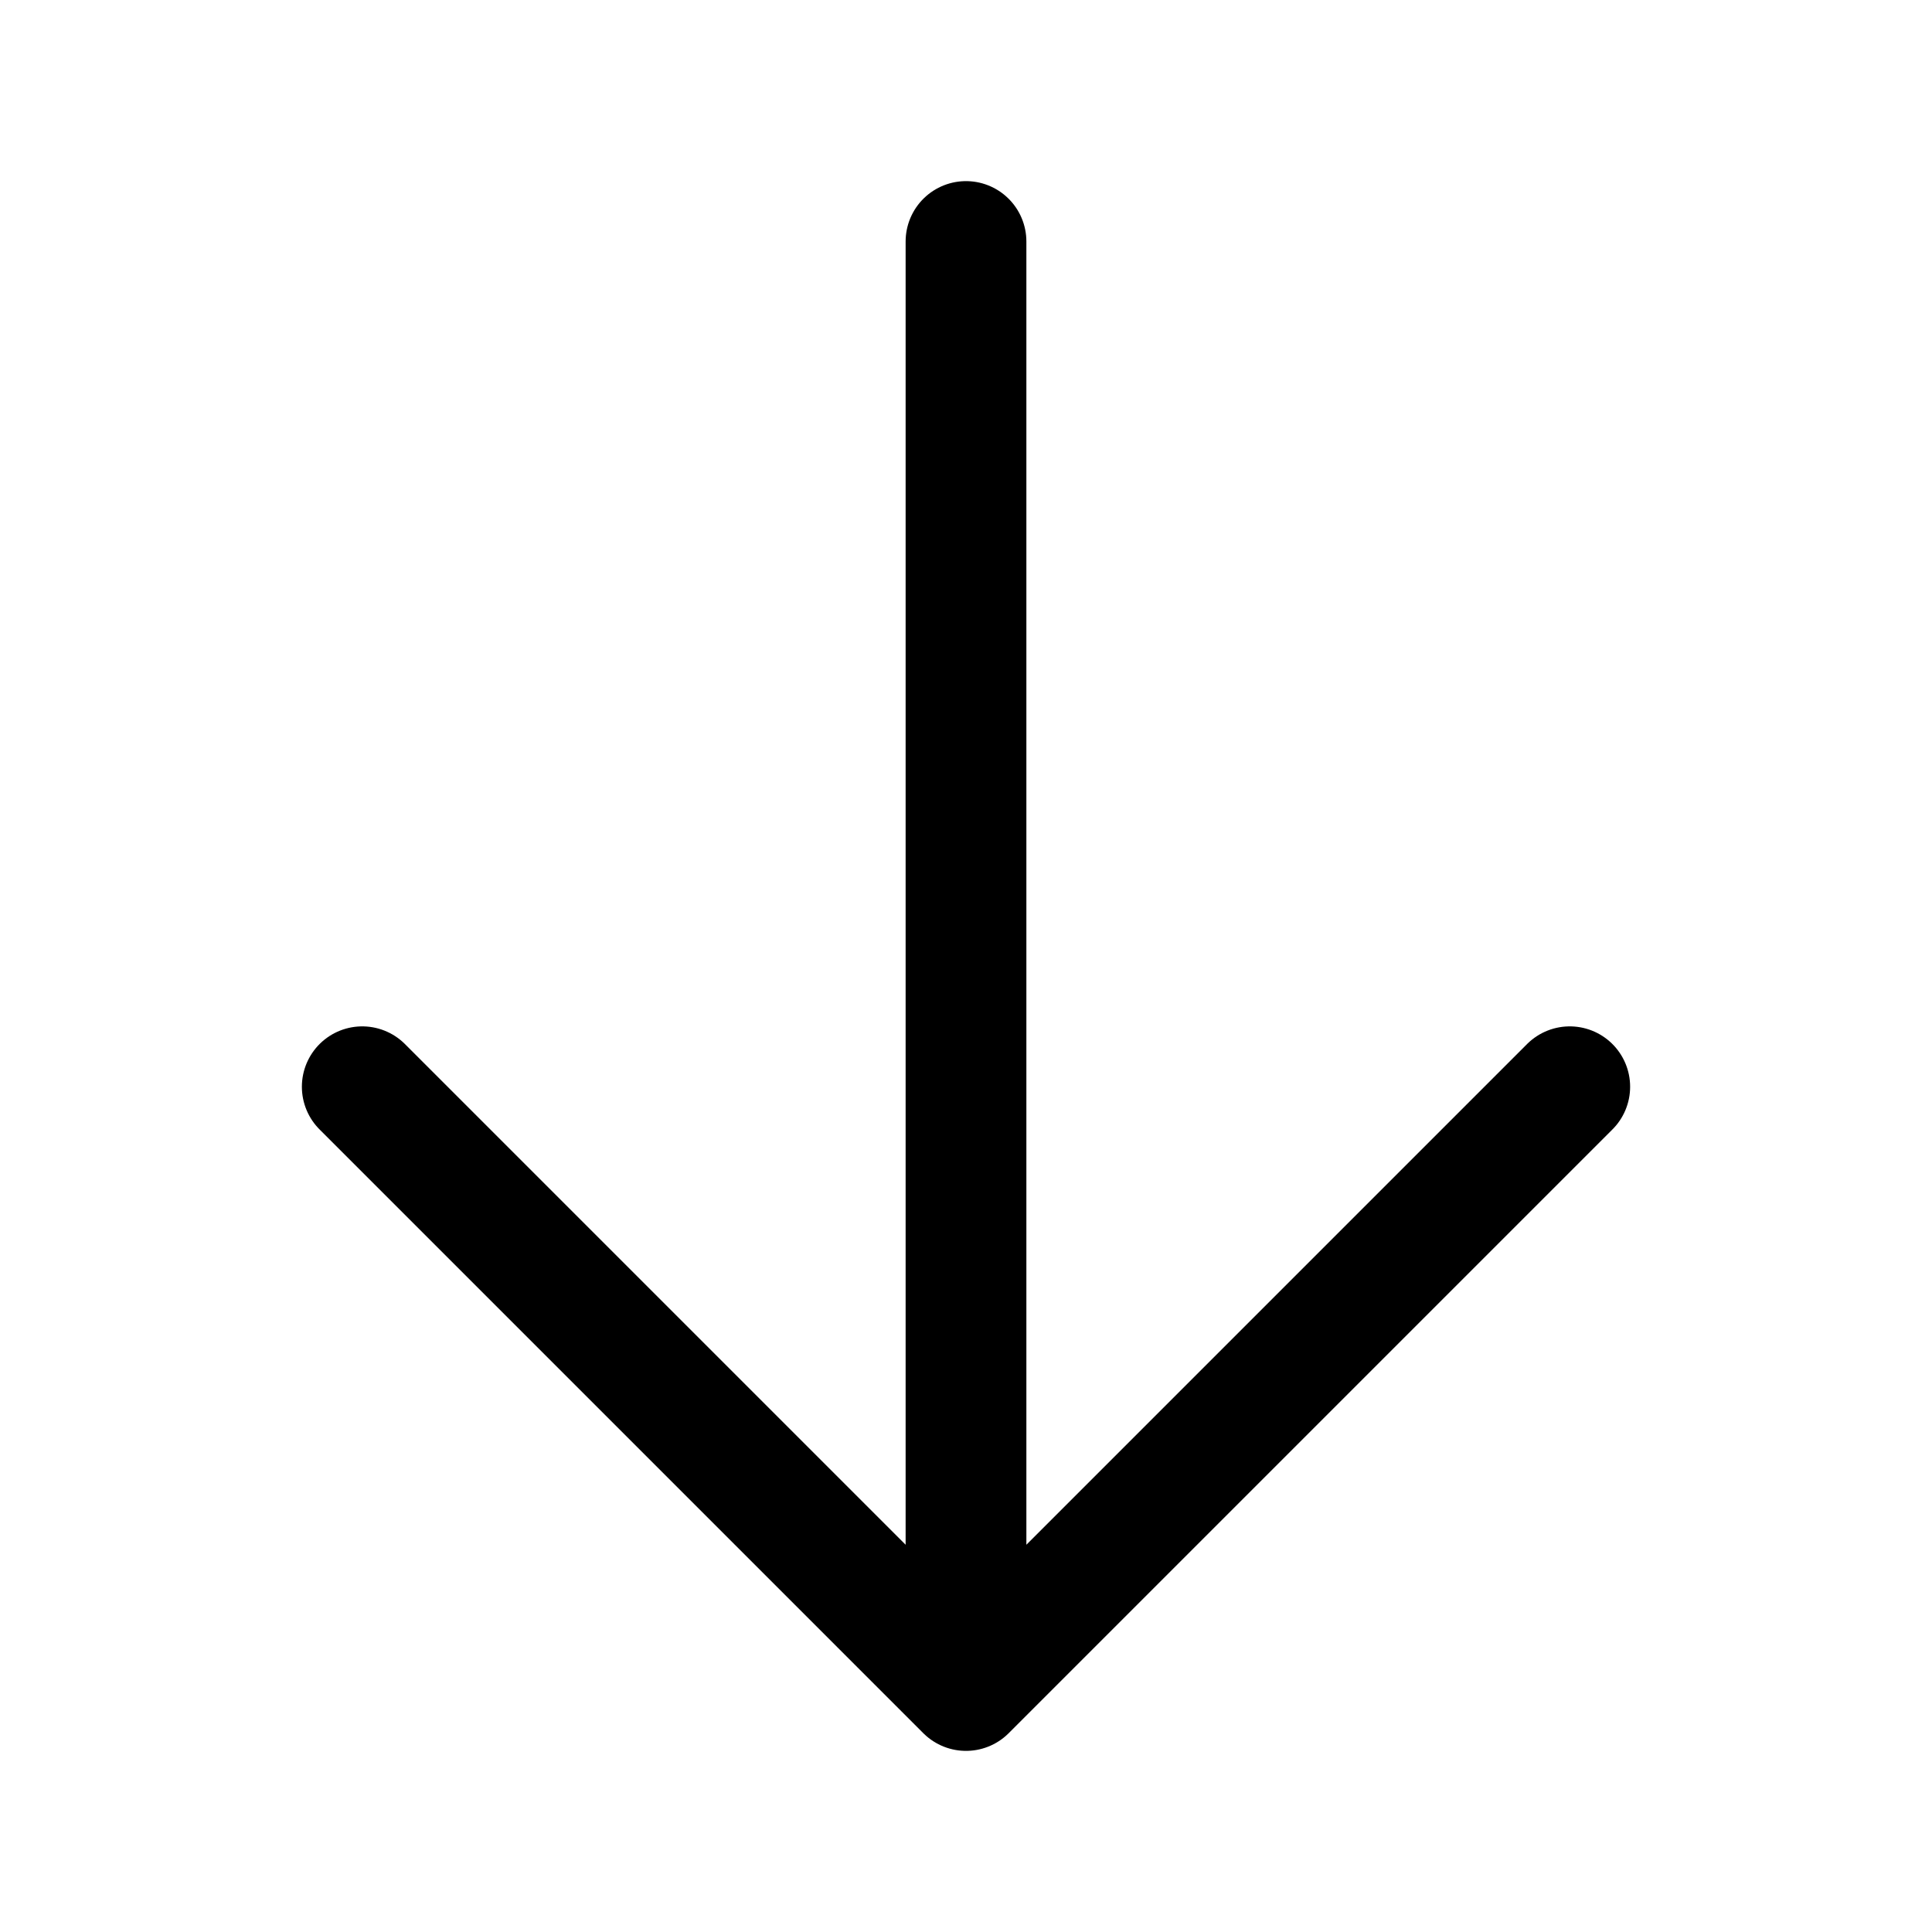
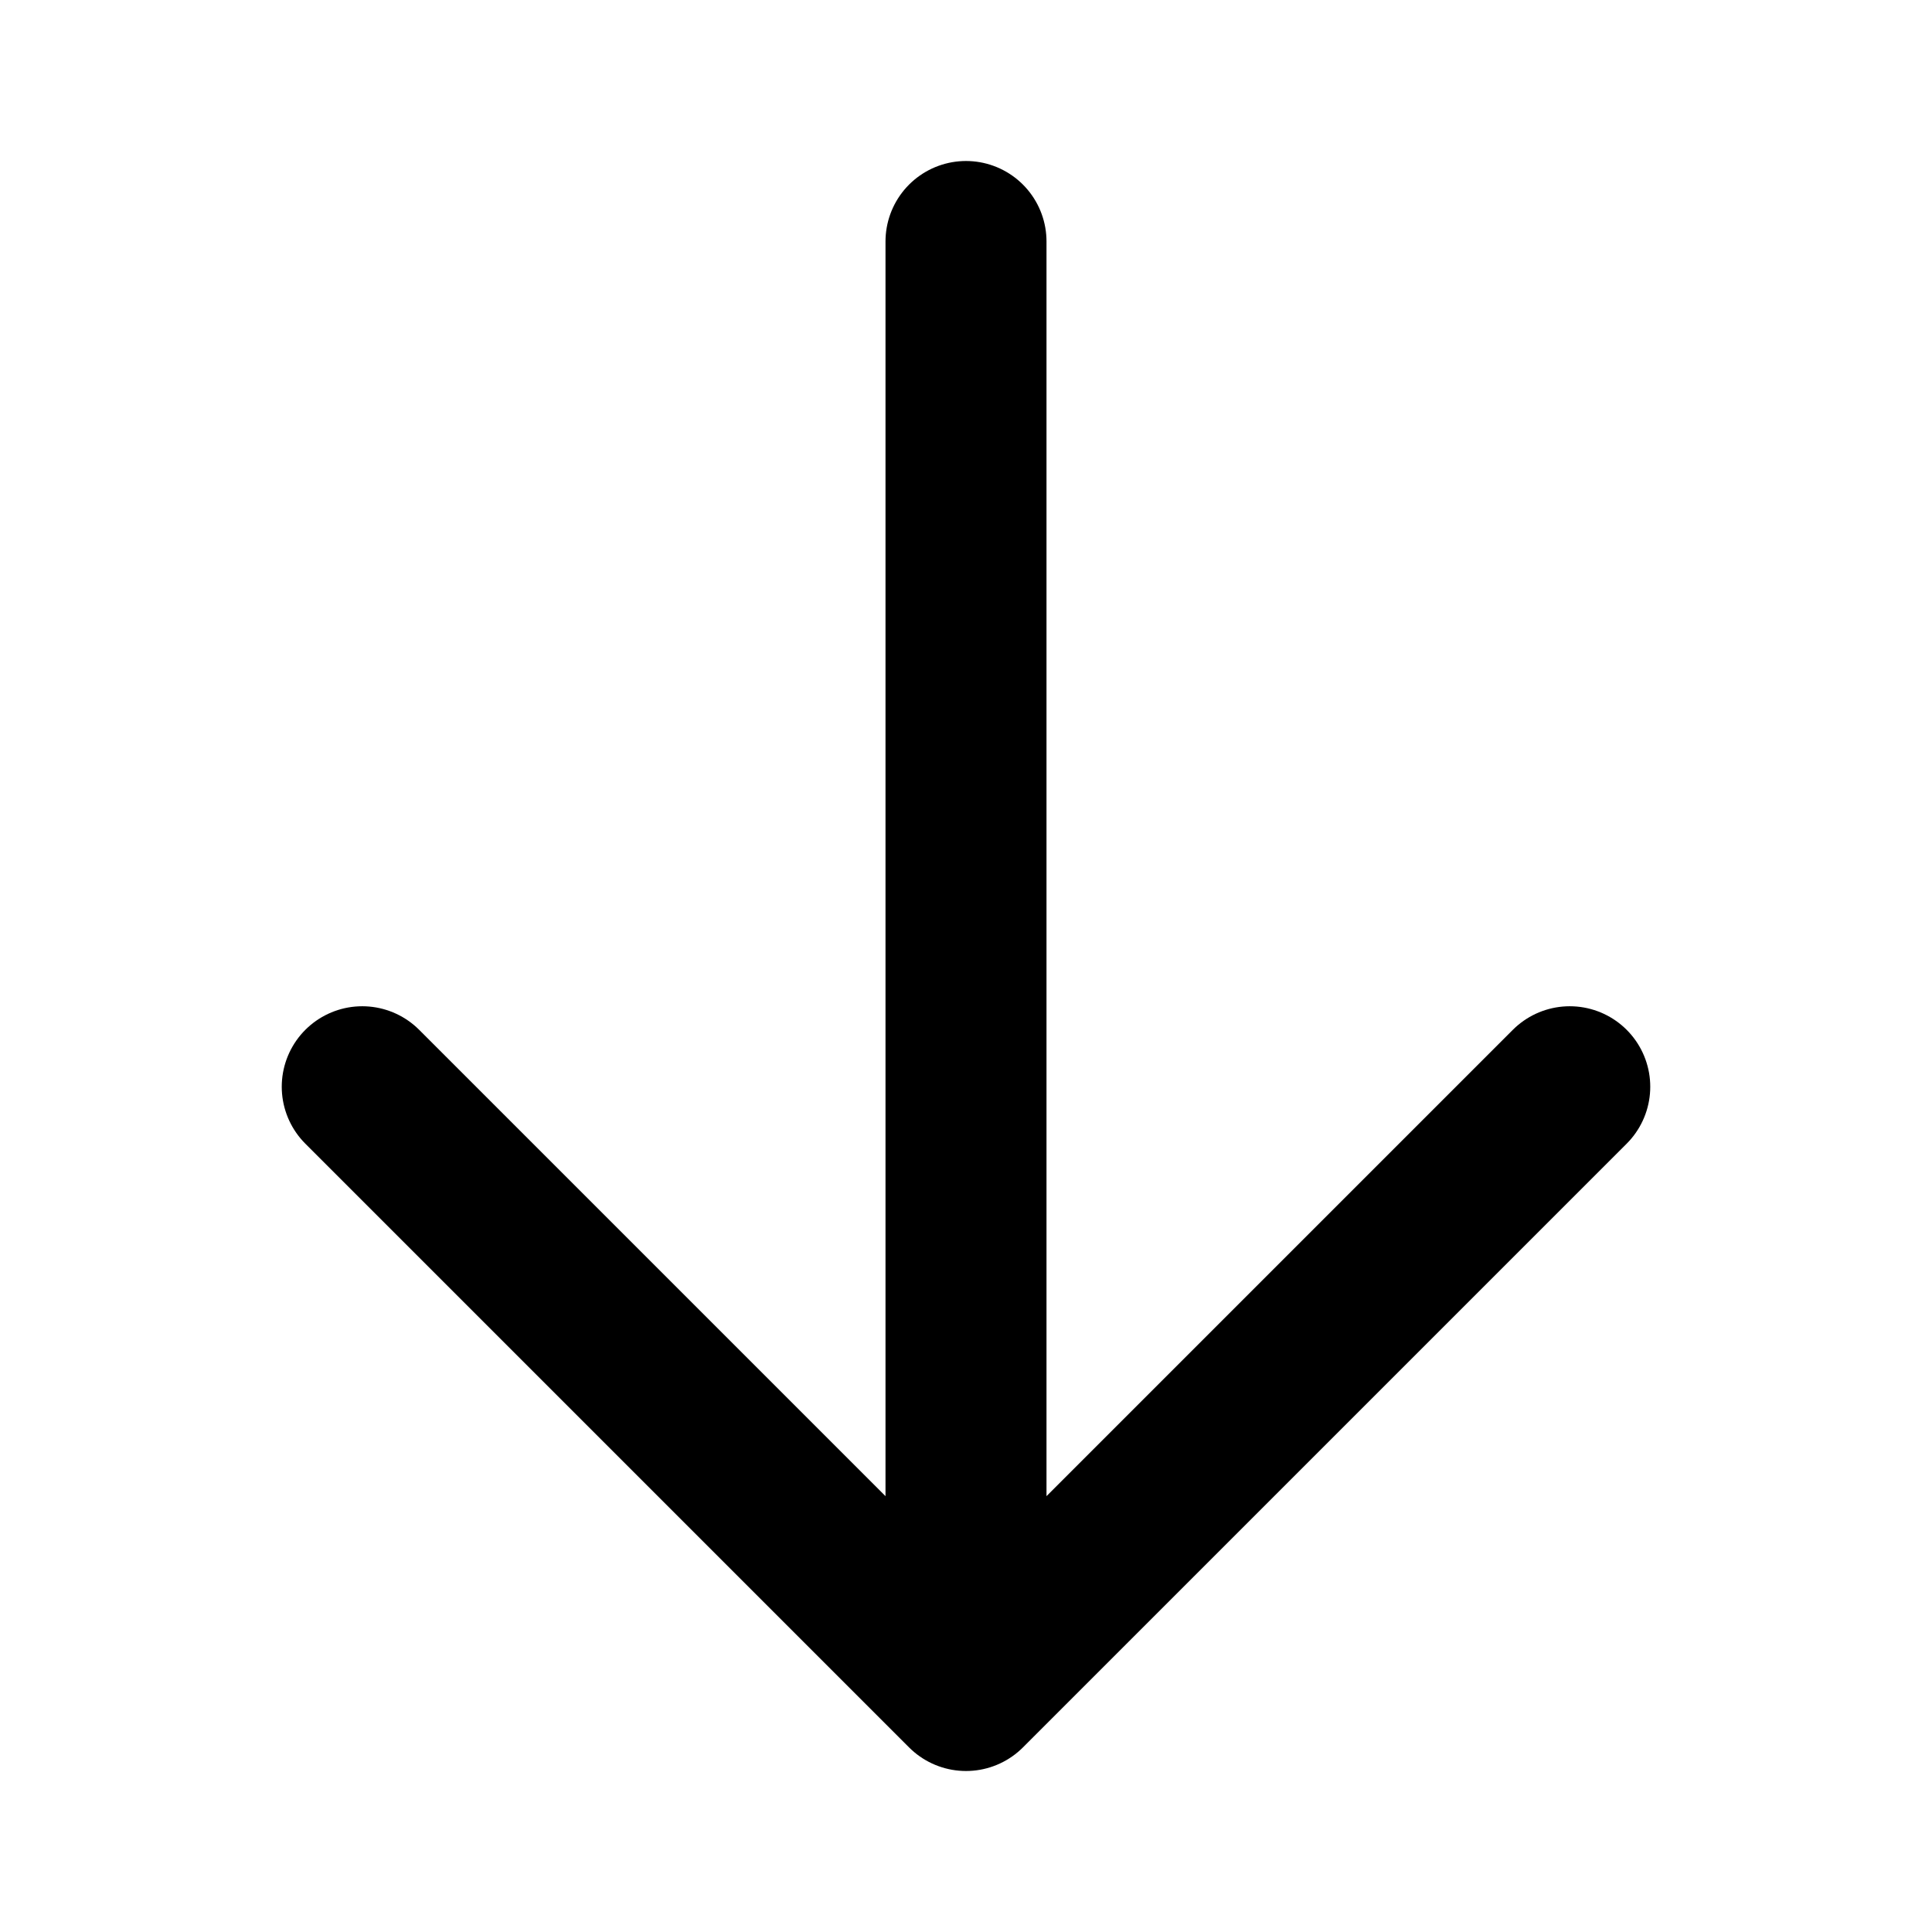
- <svg xmlns="http://www.w3.org/2000/svg" data-slot="icon" fill="none" stroke-width="1.5" stroke="currentColor" viewBox="0 0 24 24" aria-hidden="true">
-   <path stroke-linecap="round" stroke-linejoin="round" d="M19.5 13.5 12 21m0 0-7.5-7.5M12 21V3" />
+ <svg xmlns="http://www.w3.org/2000/svg" data-slot="icon" fill="none" stroke-width="2" stroke="currentColor" viewBox="0 0 24 24" aria-hidden="true">
+   <path stroke-linecap="round" stroke-linejoin="round" d="M19.5 13.5 12 21m0 0-7.5-7.5M12 21V3" troke="currentColor" />
</svg>
